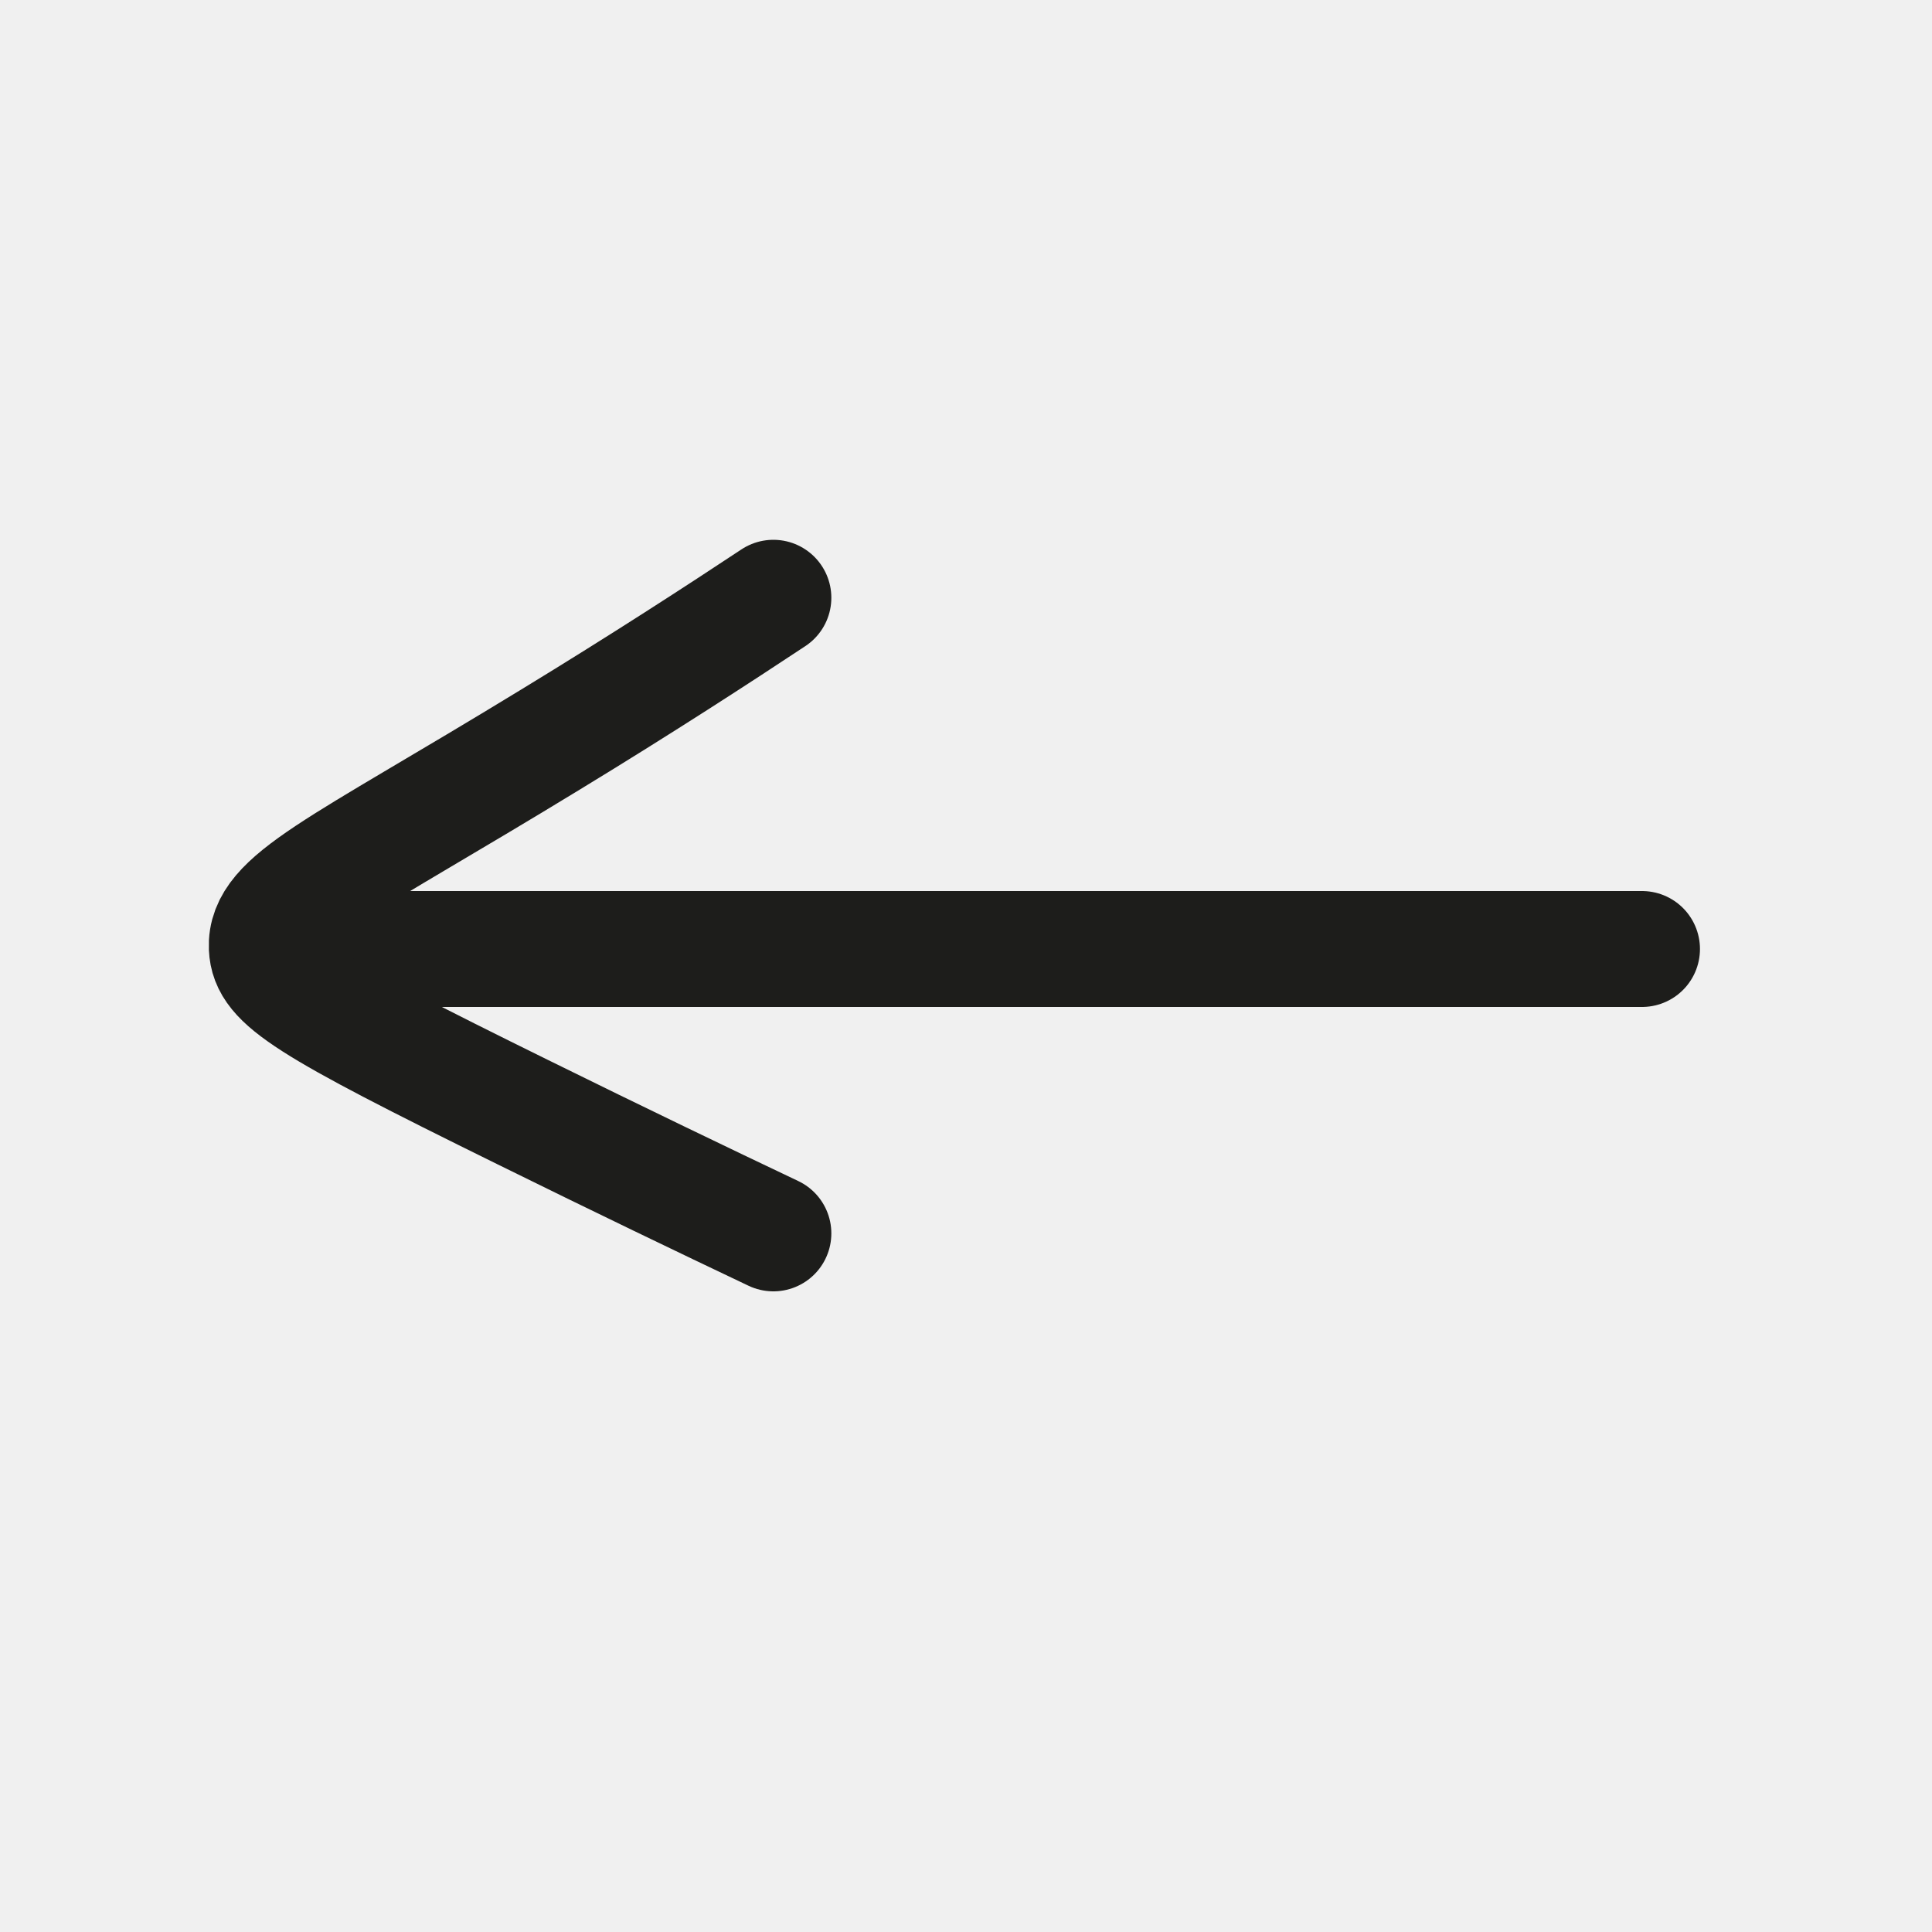
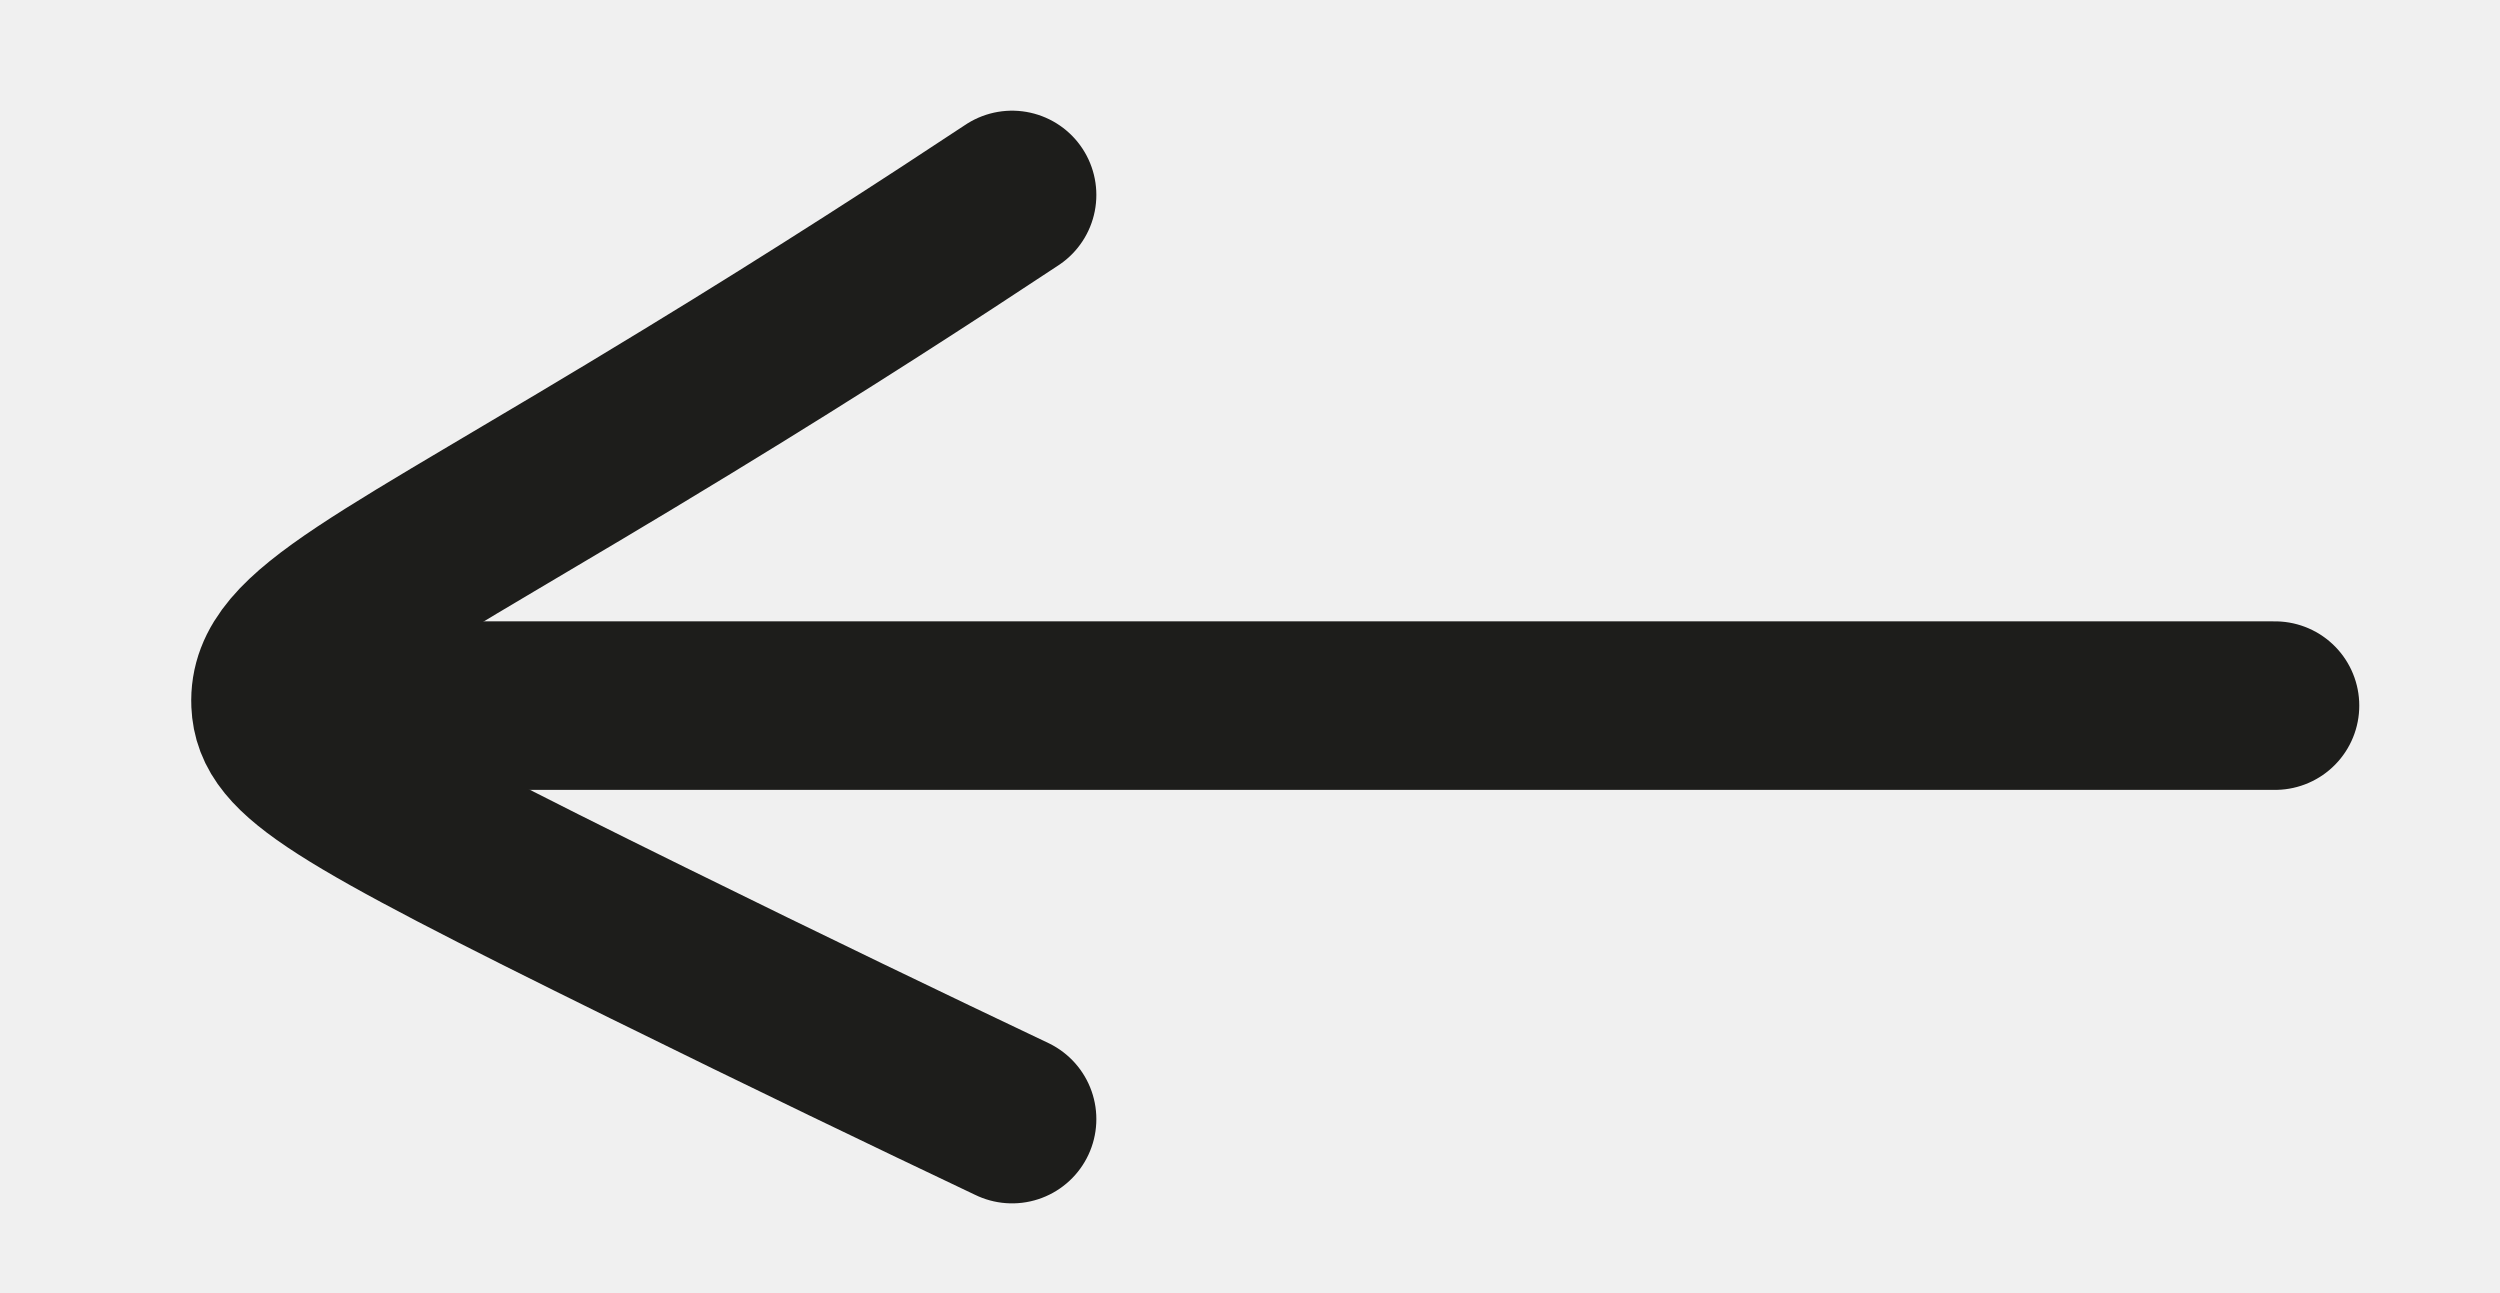
- <svg xmlns="http://www.w3.org/2000/svg" id="Lager_1" version="1.1" viewBox="0 0 100 100">
-   <defs>
-     <style>
-       .st0 {
-         fill: #fff;
-       }
- 
-       .st0, .st1 {
-         stroke: #1d1d1b;
-         stroke-linecap: round;
-         stroke-miterlimit: 10;
-         stroke-width: 6px;
-       }
- 
-       .st1 {
-         fill: none;
-       }
-     </style>
-   </defs>
-   <line class="st0" x1="18.34" y1="49.12" x2="84.99" y2="49.12" />
-   <path class="st1" d="M40.03,63.84c-3.56-1.69-7.95-3.8-12.98-6.28-11.27-5.55-13.16-6.74-13.24-8.51-.11-2.54,3.63-4.02,14.65-10.75,4.81-2.93,8.76-5.5,11.57-7.36" />
-   <path class="st1" d="M16.2,49.12" />
+ <svg xmlns="http://www.w3.org/2000/svg" id="Lager_1" data-name="Lager 1" viewBox="0 0 89 46">
+   <line x1="14.34" y1="25.12" x2="80.99" y2="25.12" fill="none" stroke="#1d1d1b" stroke-linecap="round" stroke-miterlimit="10" stroke-width="6" />
+   <path d="M36.03,39.84c-3.56-1.69-7.95-3.8-12.98-6.28-11.27-5.55-13.16-6.74-13.24-8.51-.11-2.54,3.63-4.02,14.65-10.75,4.81-2.93,8.76-5.5,11.57-7.36" fill="none" stroke="#1d1d1b" stroke-linecap="round" stroke-miterlimit="10" stroke-width="6" />
</svg>
